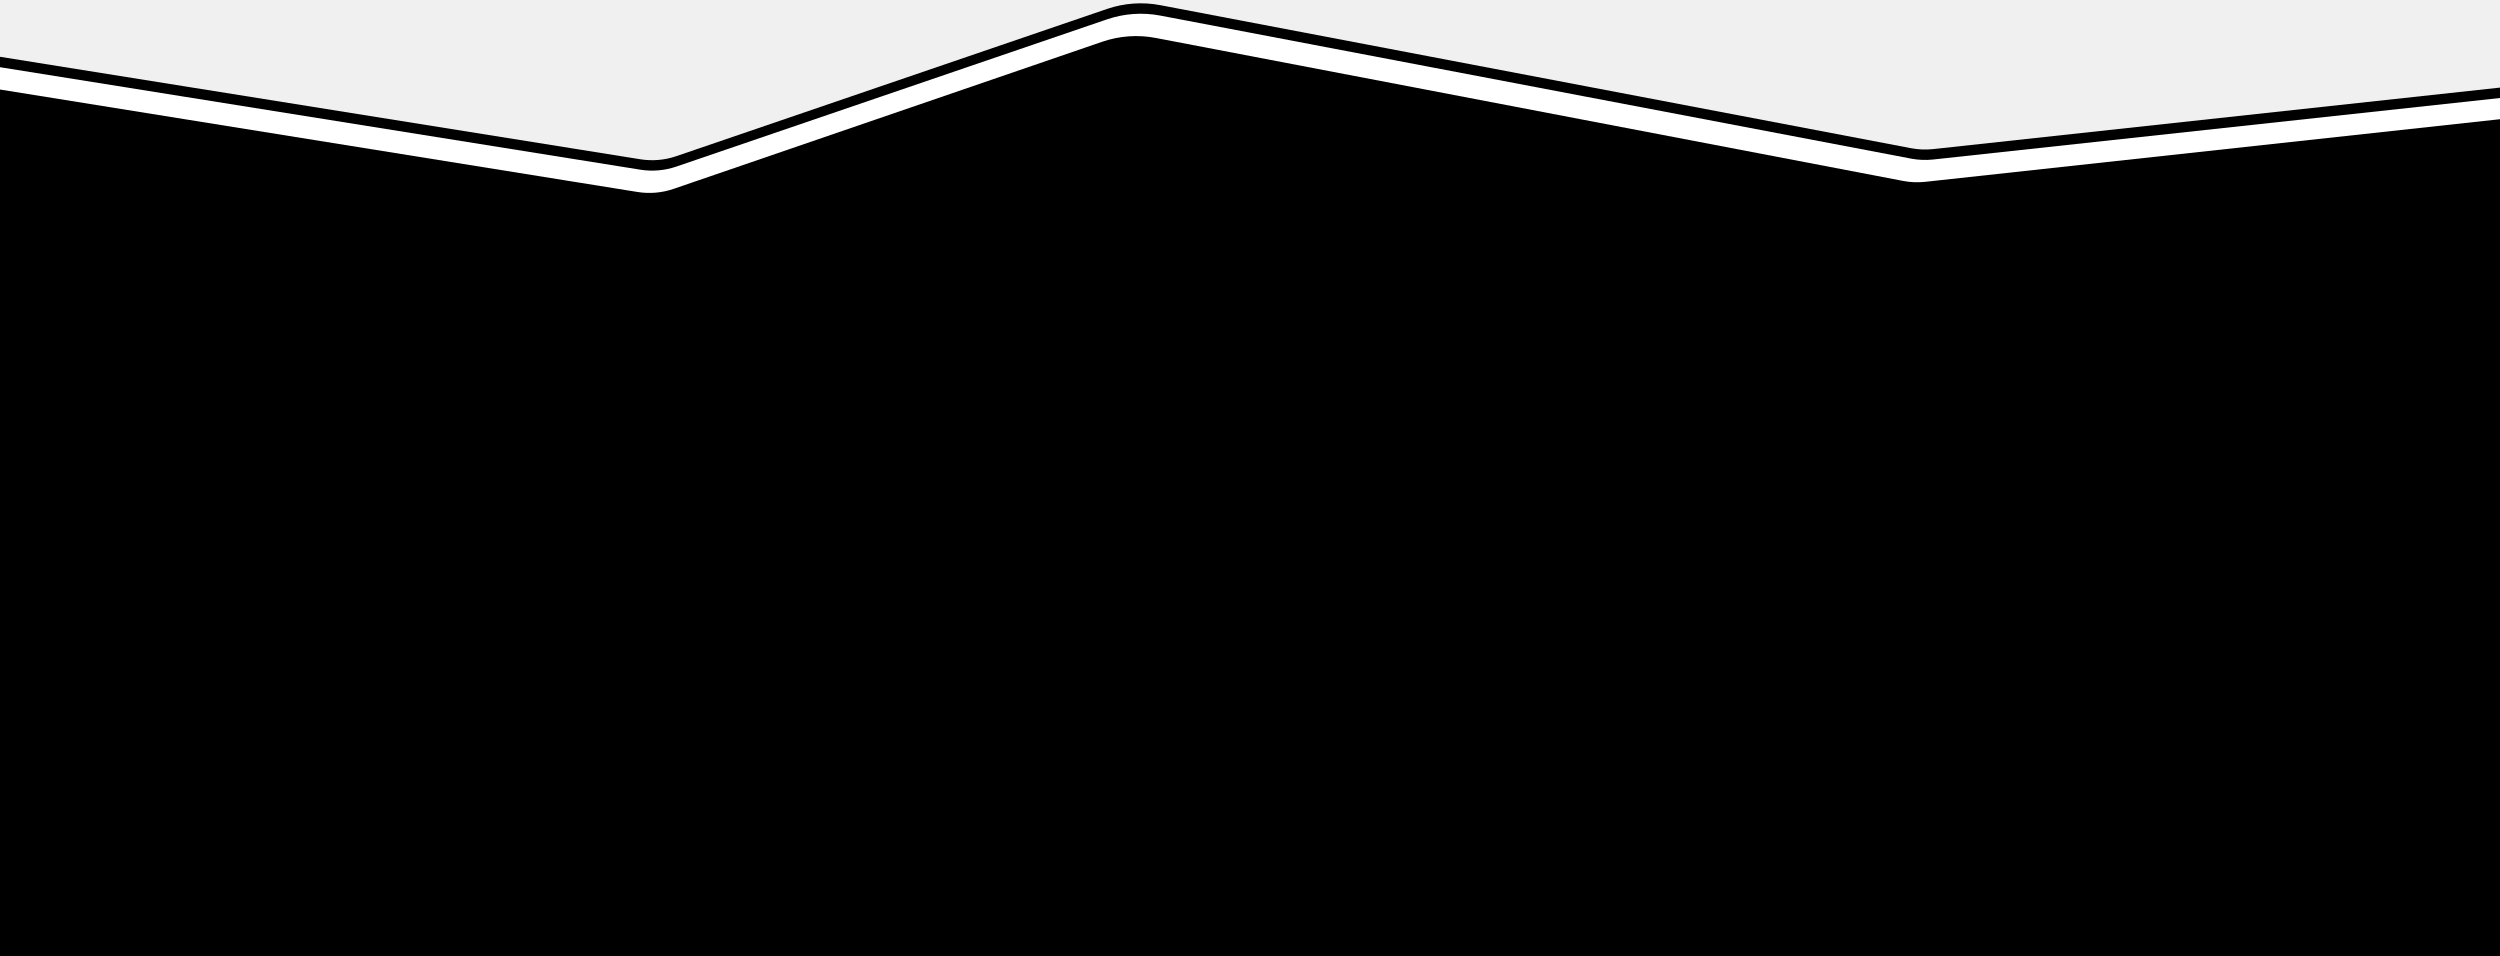
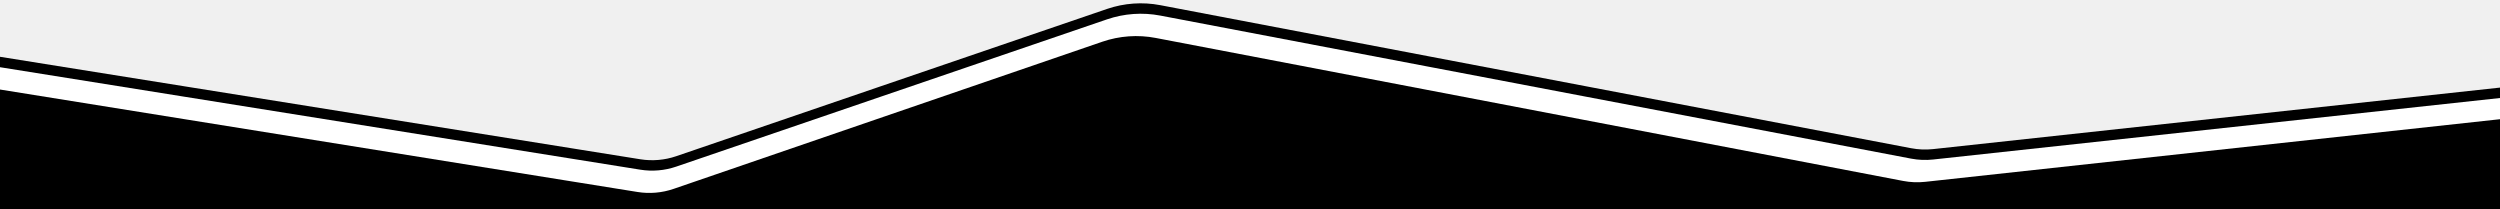
- <svg xmlns="http://www.w3.org/2000/svg" width="1680" height="642" viewBox="0 0 1680 642" fill="none">
+ <svg xmlns="http://www.w3.org/2000/svg" width="1680" height="140" viewBox="0 0 1680 140" fill="none">
  <path d="M-1 38L430.322 107.032C438.395 108.324 446.661 107.617 454.396 104.973L743.959 5.994C755.452 2.066 767.77 1.195 779.701 3.469L1284.29 99.603C1289.15 100.529 1294.12 100.729 1299.04 100.195L1687.96 58L1695 785H-1V38Z" fill="black" />
  <path d="M-1 45L430.322 114.032C438.395 115.324 446.661 114.617 454.396 111.973L743.959 12.994C755.452 9.066 767.77 8.195 779.701 10.469L1284.29 106.603C1289.15 107.529 1294.12 107.729 1299.04 107.195L1687.96 65L1695 792H-1V45Z" fill="white" />
  <path d="M-1 60L428.442 129.016C436.546 130.319 444.845 129.606 452.608 126.942L740.748 28.041C752.281 24.082 764.649 23.205 776.626 25.497L1278.93 121.592C1283.81 122.525 1288.8 122.726 1293.74 122.188L1680.99 80L1688 807H-1V60Z" fill="black" />
</svg>
